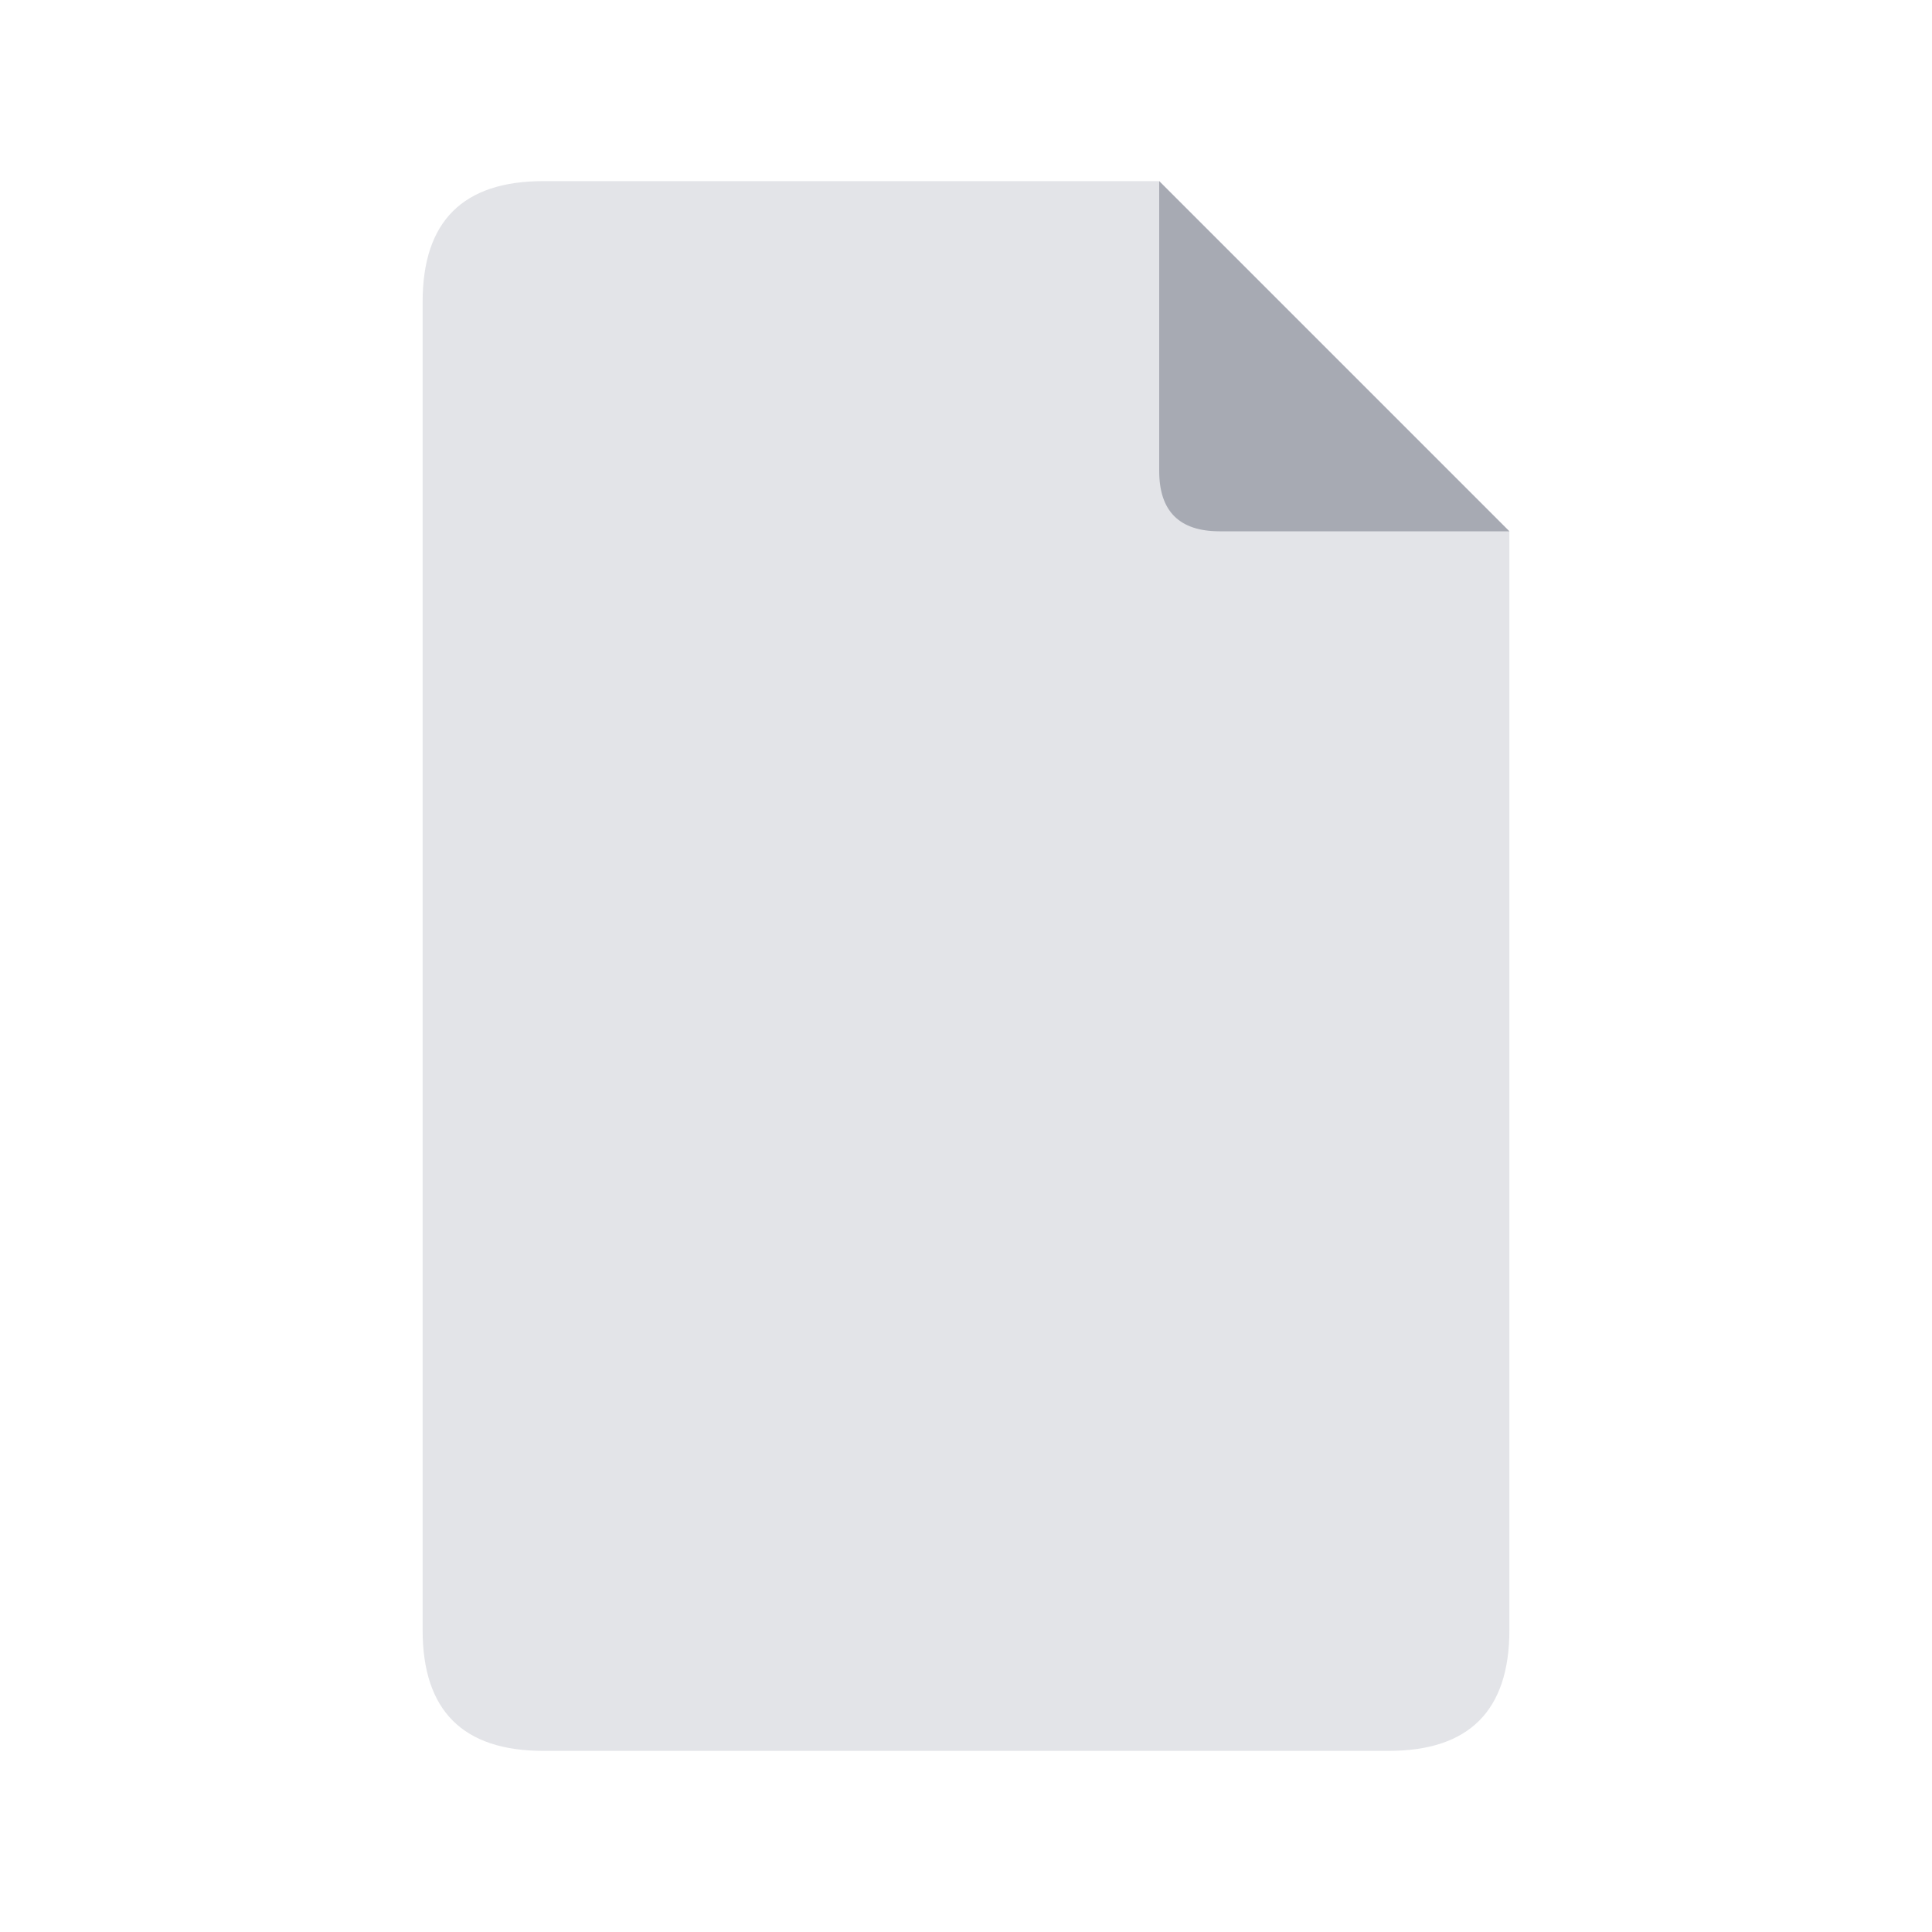
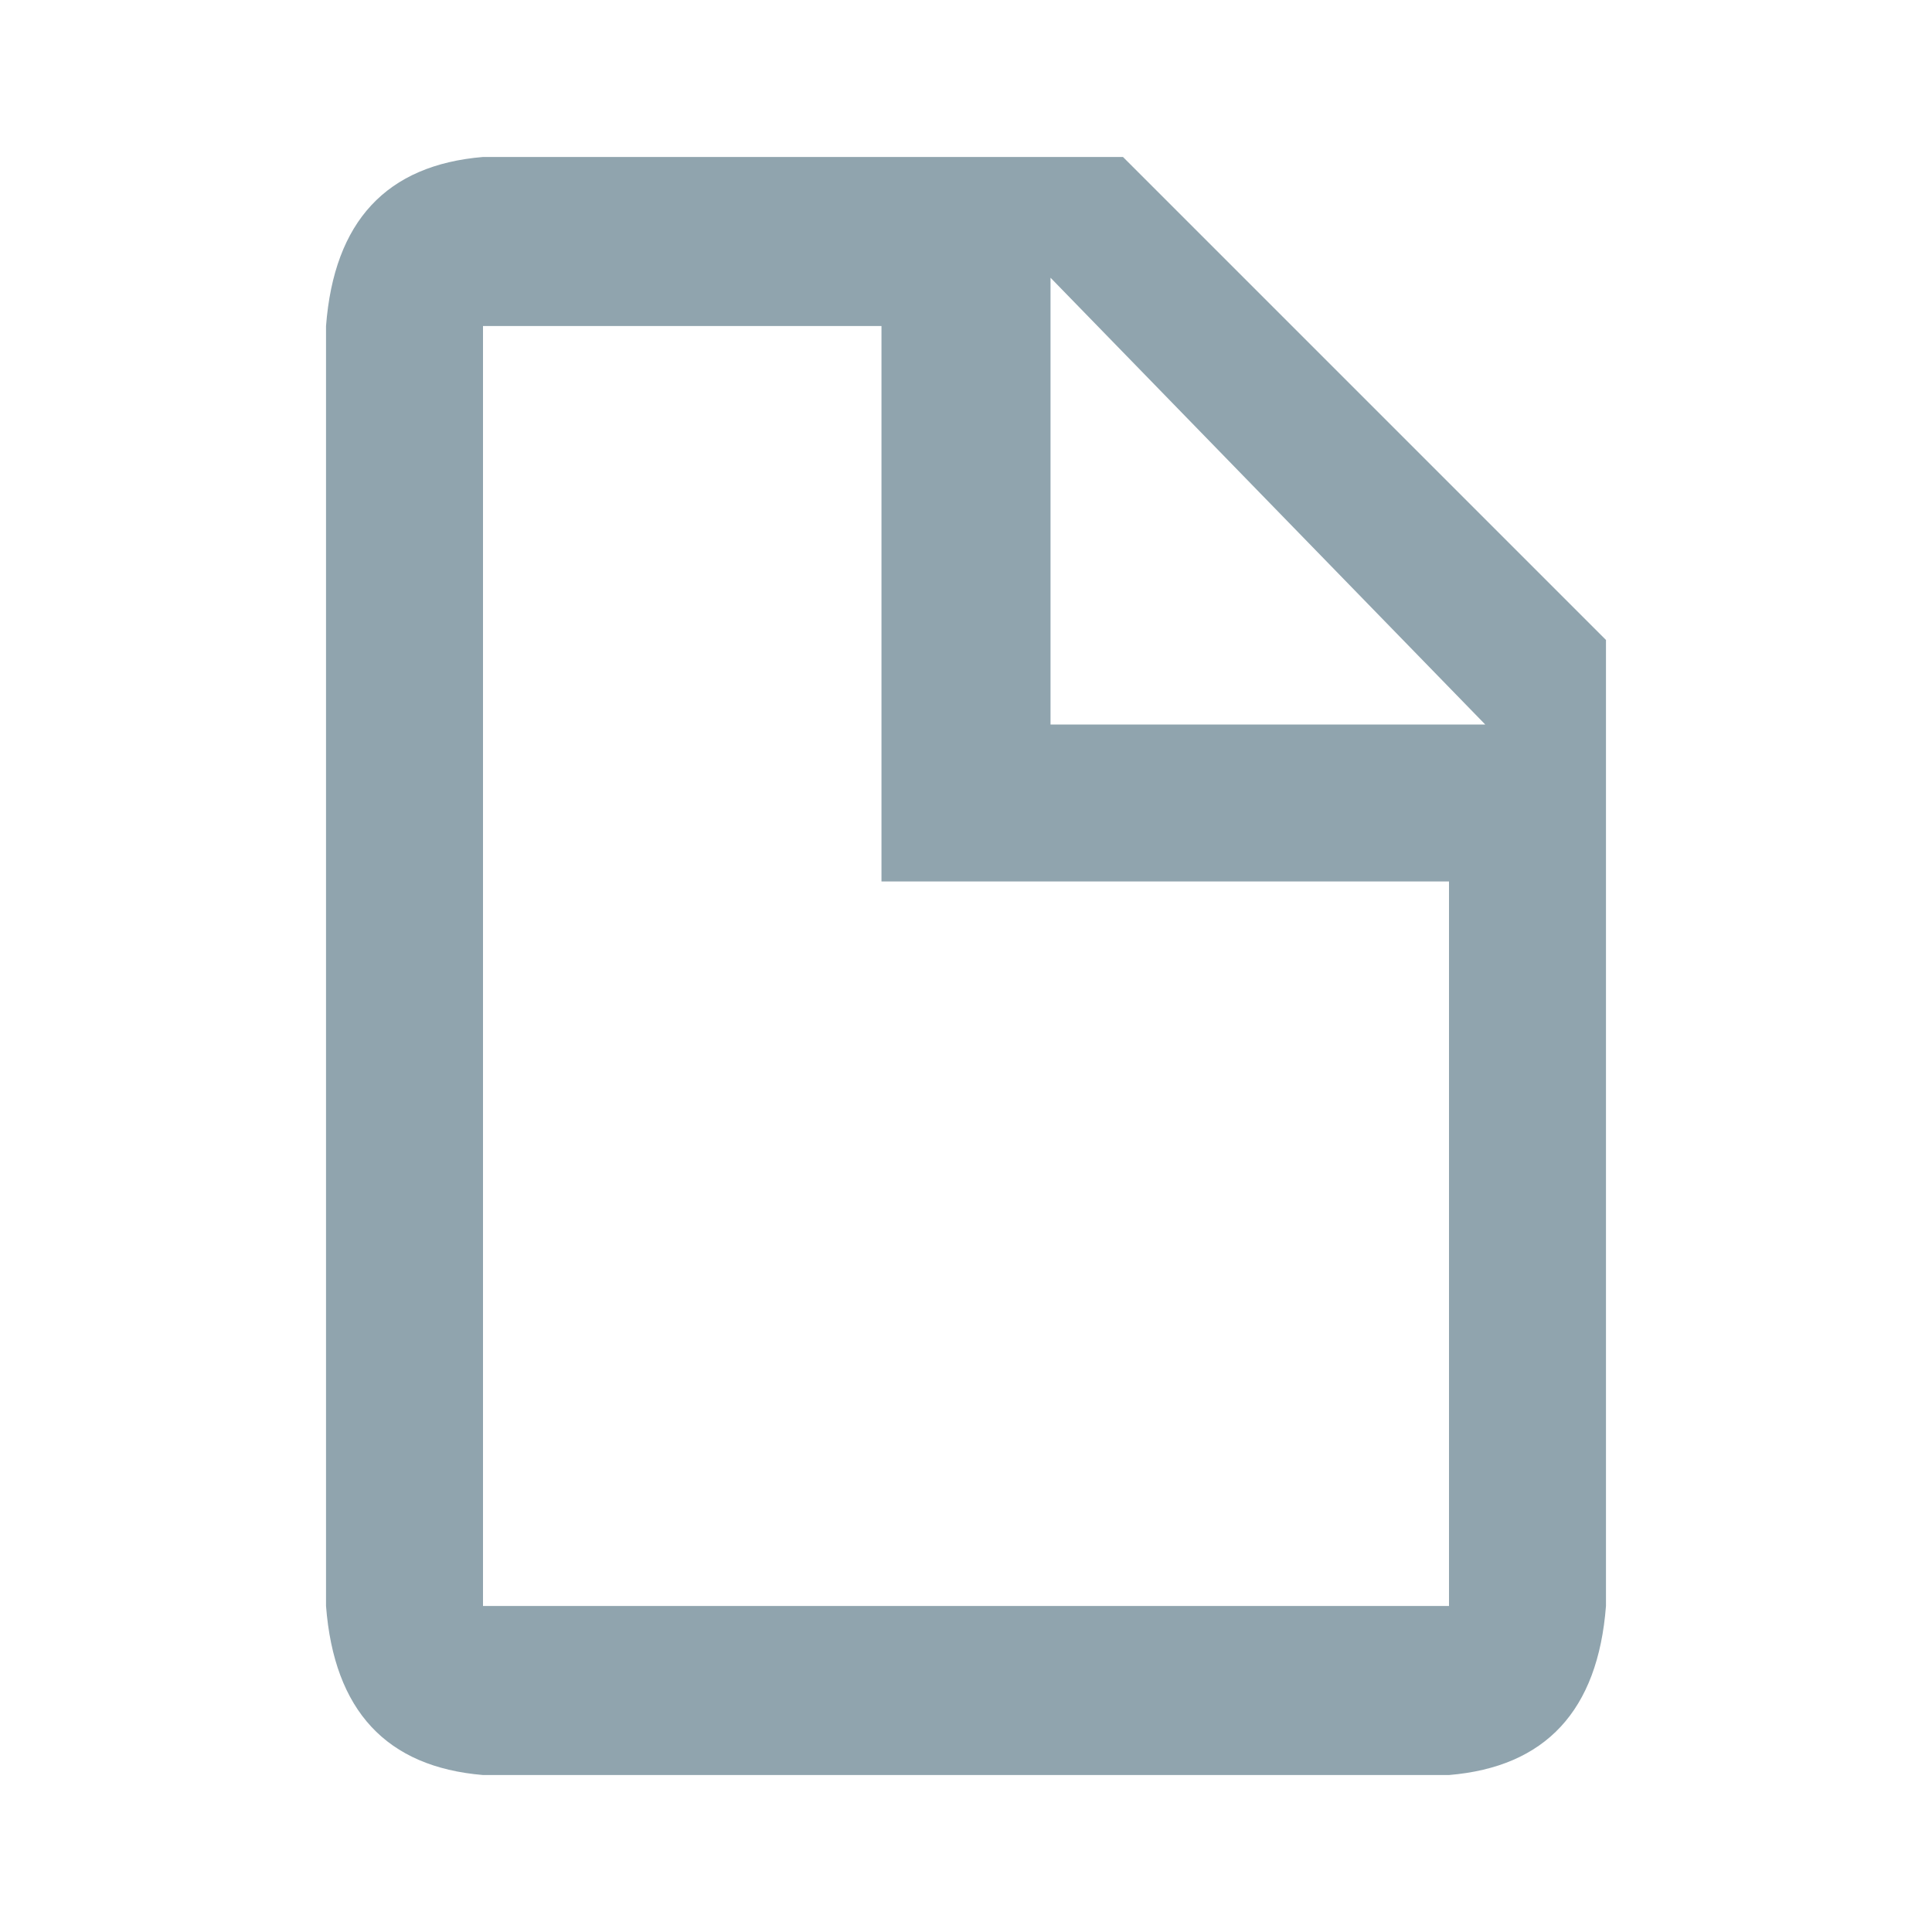
<svg xmlns="http://www.w3.org/2000/svg" width="32" height="32" viewBox="0 0 16 16">
-   <path fill="#E3E4E8" d="M4.5 1.5h5.1l2.9 2.9v9.1q0 1-1 1h-7q-1 0-1-1v-11q0-1 1-1" />
-   <path fill="#A7AAB3" d="M9.6 1.5v2.4q0 .5.5.5h2.4Z" />
+   <path fill="#90a4ae" d="M8.7 6h3.6L8.7 2.3zM4 1.3h5.3l4 4v8q-.1 1.3-1.3 1.4H4q-1.2-.1-1.3-1.4V2.7Q2.8 1.4 4 1.3m3.3 1.4H4v10.6h8v-6H7.3z" />
</svg>
